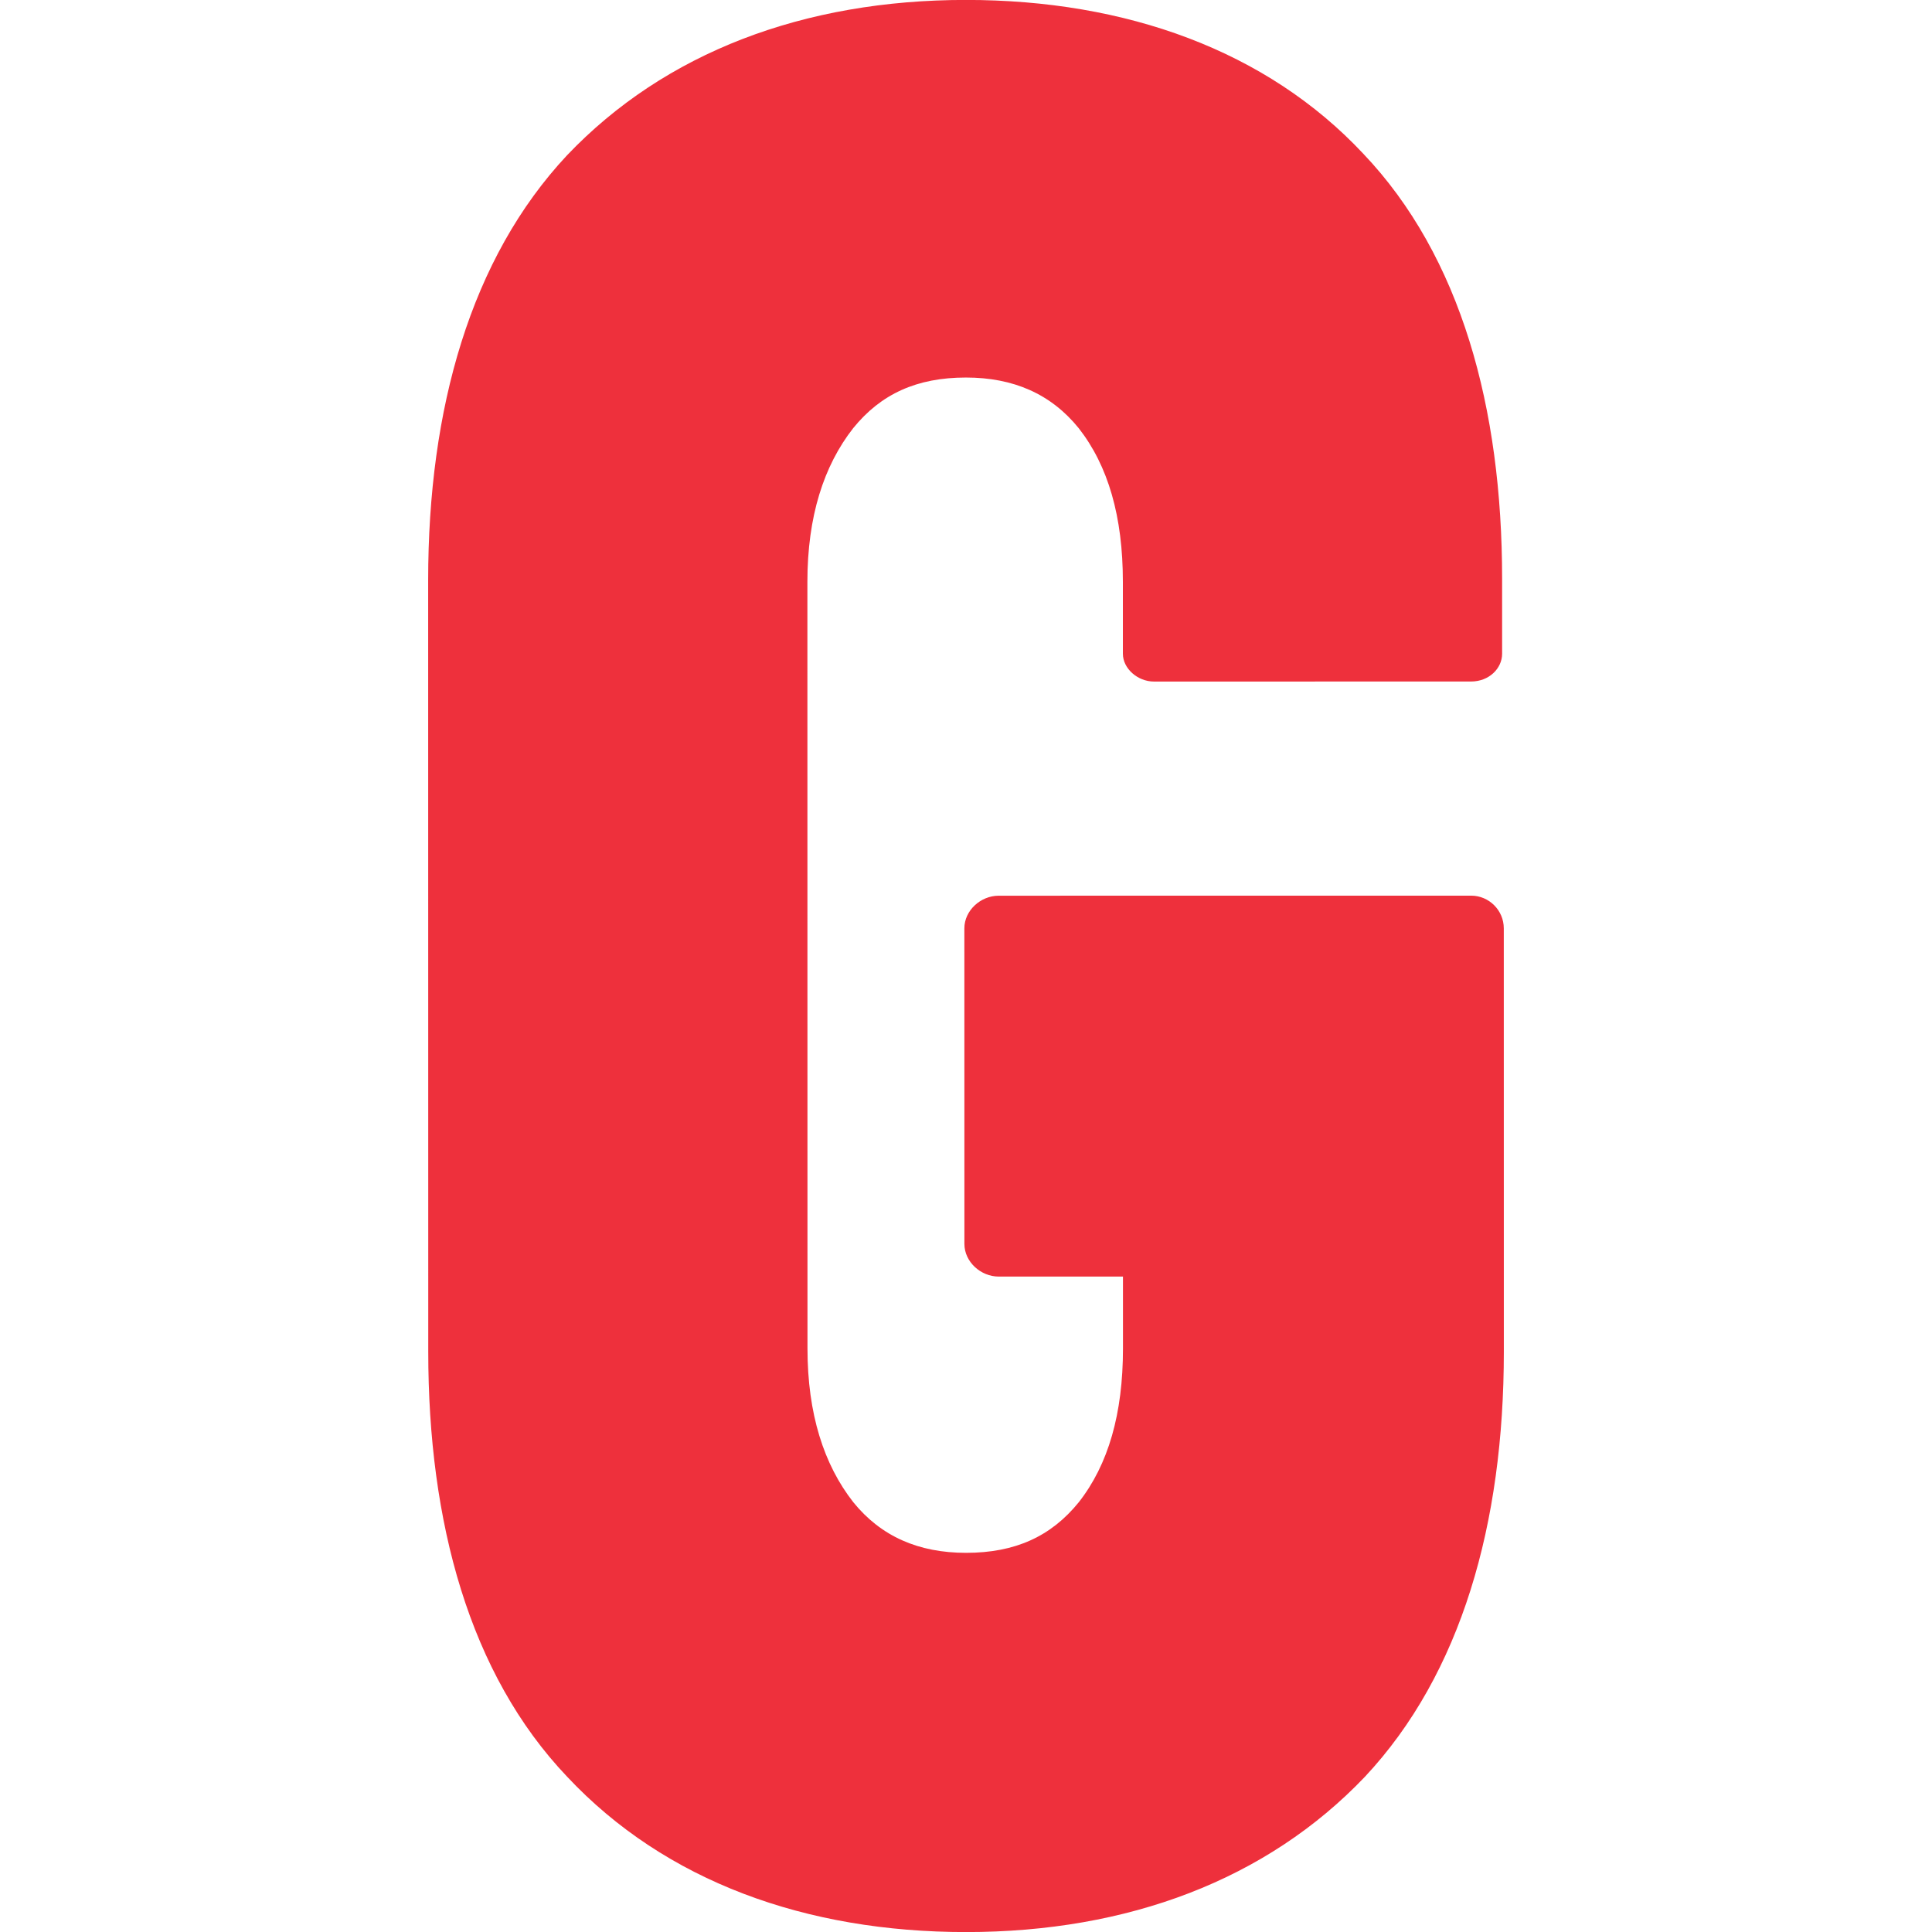
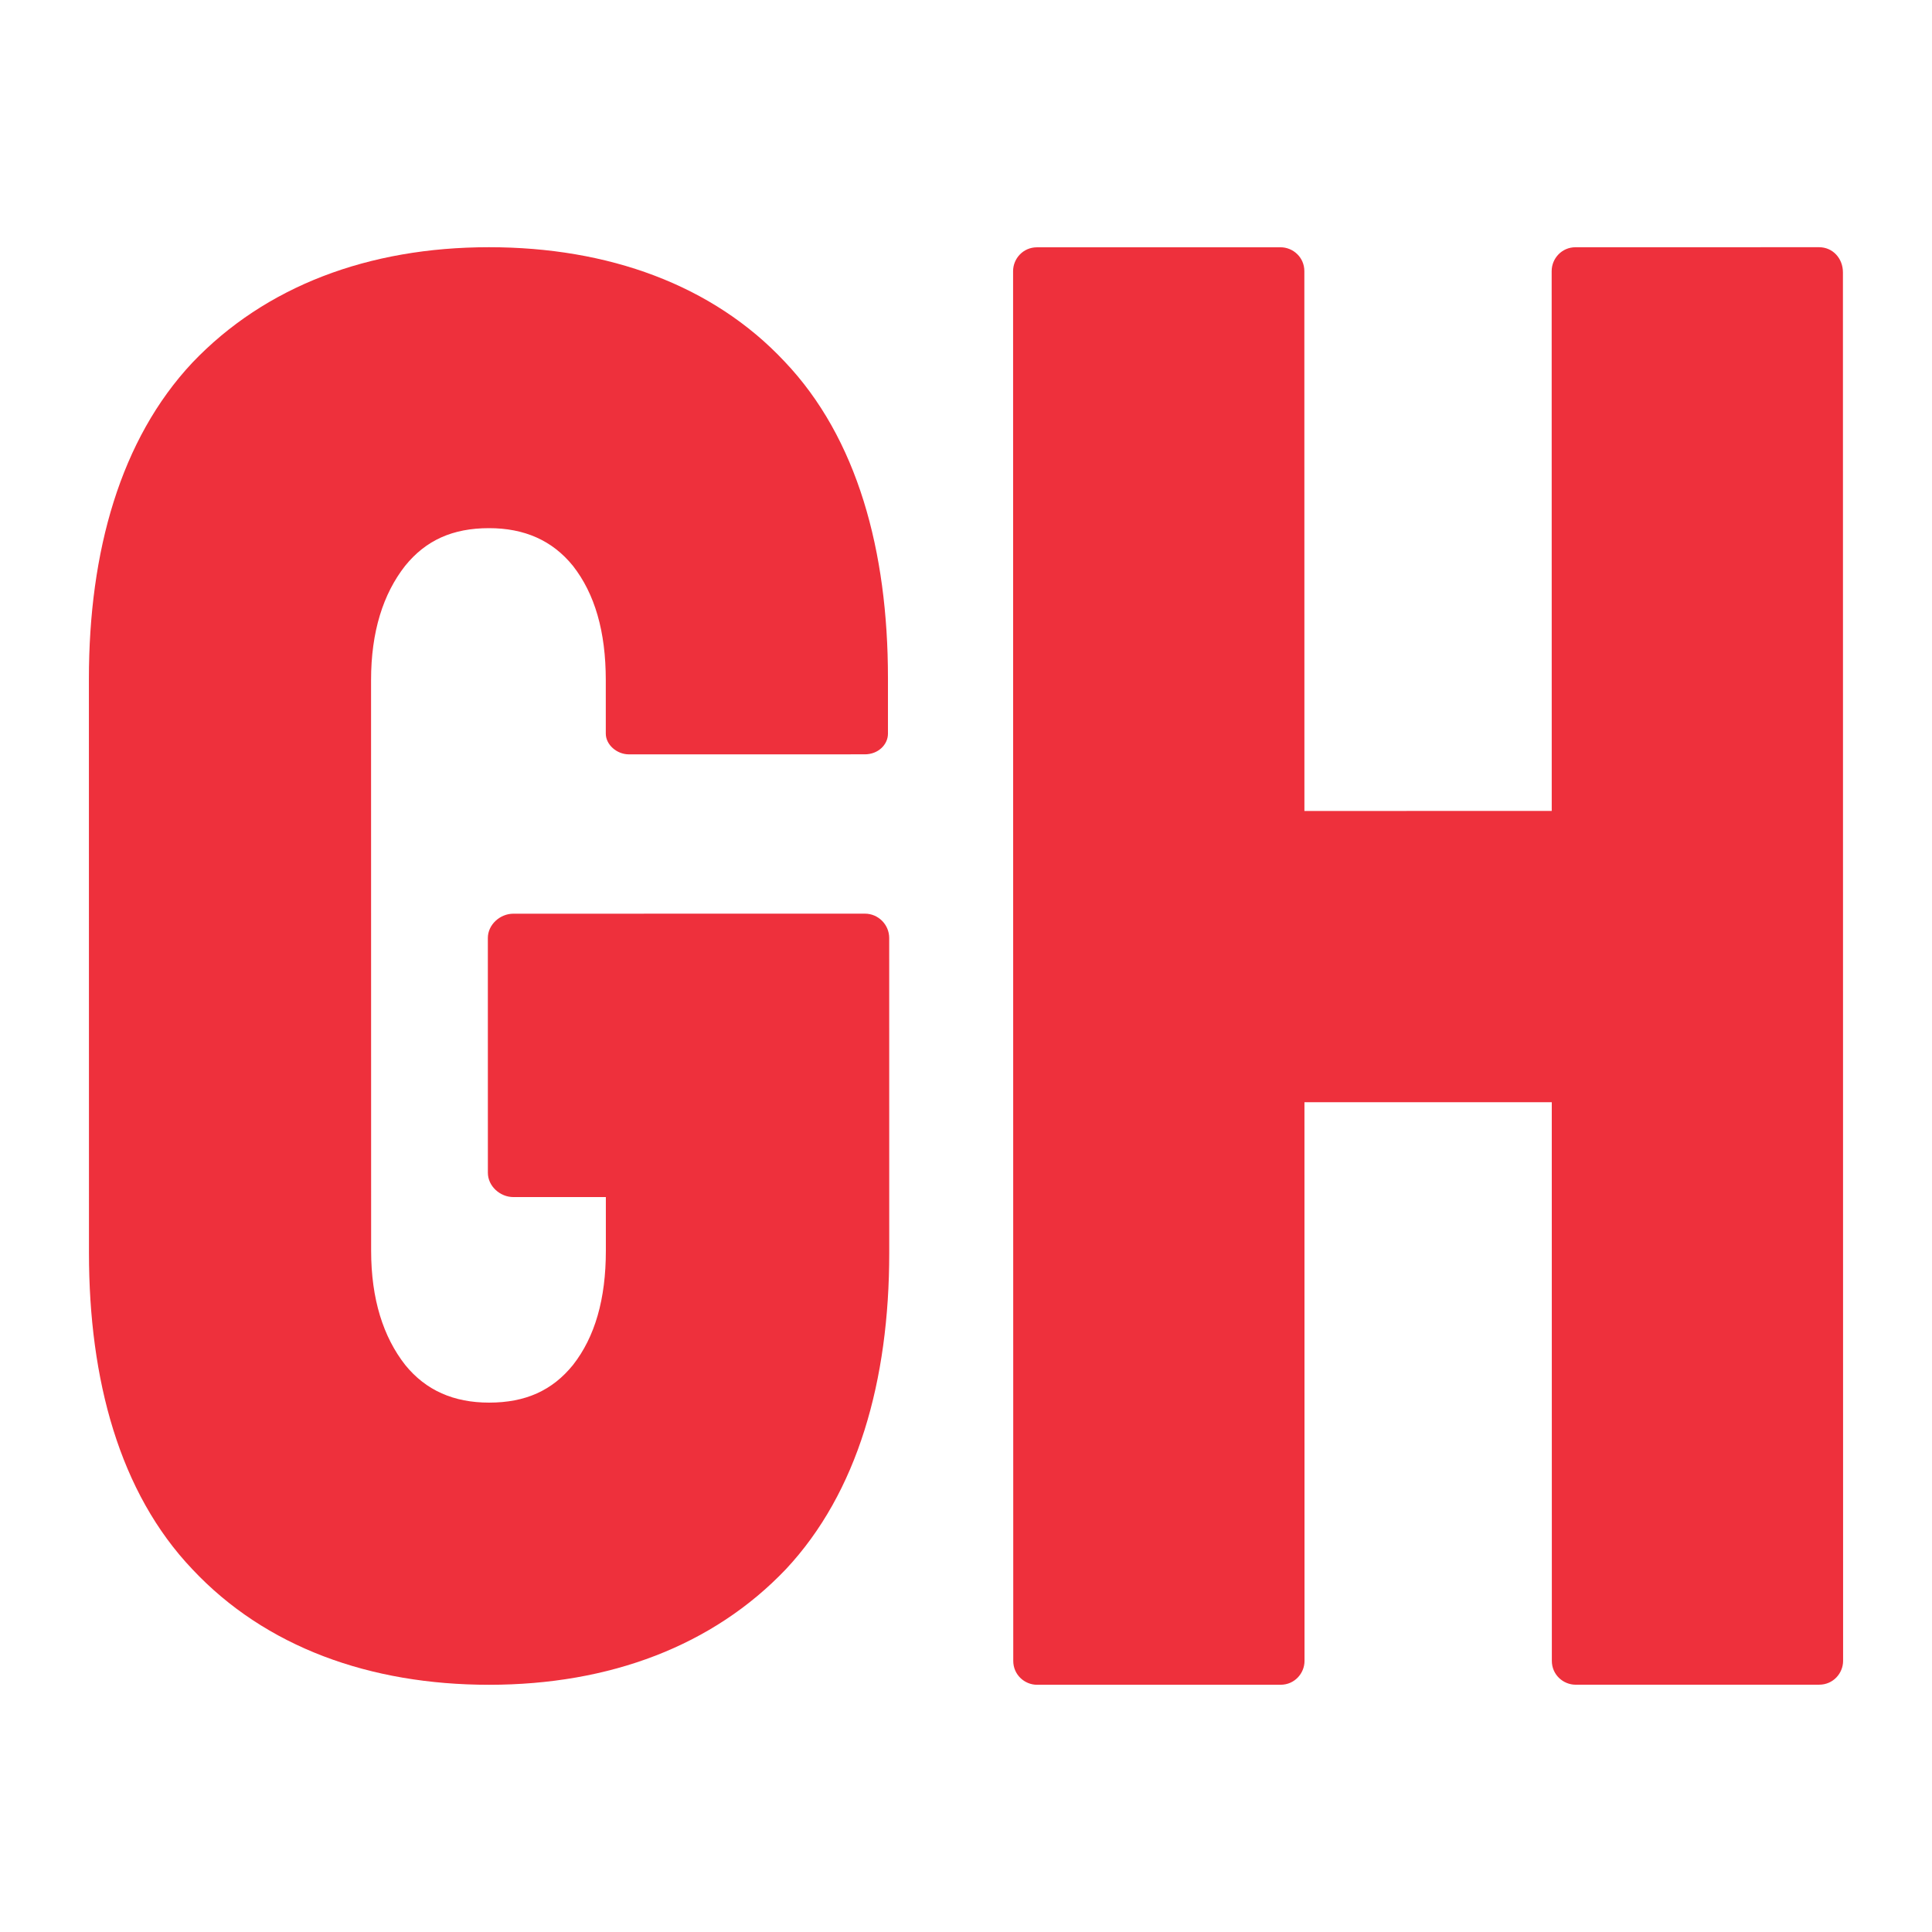
<svg xmlns="http://www.w3.org/2000/svg" width="100%" height="100%" viewBox="0 0 500 500" version="1.1" xml:space="preserve" style="fill-rule:evenodd;clip-rule:evenodd;stroke-linejoin:round;stroke-miterlimit:1.414;">
-   <g transform="matrix(4.23041,-0.000518579,0.000518579,4.23041,2.77522,-1128.66)">
-     <path d="M58.4,266.8C48.5,266.8 40,270 34,276.3C28.1,282.6 25.5,291.8 25.5,302.3L25.5,349.5C25.5,359.9 28,369.2 34,375.5C40,381.9 48.6,385 58.4,385C68.3,385 76.8,381.8 82.8,375.5C88.7,369.2 91.3,360 91.3,349.5L91.3,345L91.3,343.8L91.3,328.9L91.3,323.6C91.3,322.5 90.4,321.6 89.3,321.6L60.4,321.6C59.3,321.6 58.3,322.5 58.3,323.6L58.3,342.9C58.3,344 59.3,344.9 60.4,344.9L68,344.9L68,349.3C68,353.3 67.1,356.4 65.3,358.7C63.6,360.8 61.4,361.8 58.4,361.8C55.5,361.8 53.2,360.8 51.5,358.7C49.7,356.4 48.7,353.3 48.7,349.3L48.7,345L48.7,321.7L48.7,302.4C48.7,298.4 49.7,295.3 51.5,293C53.2,290.9 55.4,289.9 58.4,289.9C61.3,289.9 63.6,290.9 65.3,293C67.1,295.3 68,298.4 68,302.4L68,306.8C68,307.7 68.9,308.5 69.9,308.5L89.3,308.5C90.4,308.5 91.2,307.7 91.2,306.8L91.2,302.2C91.2,291.8 88.7,282.5 82.7,276.2C76.8,269.9 68.2,266.8 58.4,266.8" style="fill:rgb(238,48,60);fill-rule:nonzero;" />
+   <g transform="matrix(1,0,0,1,12.1875,26)">
+     <g transform="matrix(3.14757,-0.000385841,0.000385841,3.14757,-69.5613,-801.771)">
+       <path d="M58.4,266.8C48.5,266.8 40,270 34,276.3C28.1,282.6 25.5,291.8 25.5,302.3L25.5,349.5C25.5,359.9 28,369.2 34,375.5C40,381.9 48.6,385 58.4,385C68.3,385 76.8,381.8 82.8,375.5C88.7,369.2 91.3,360 91.3,349.5L91.3,345L91.3,343.8L91.3,328.9L91.3,323.6C91.3,322.5 90.4,321.6 89.3,321.6L60.4,321.6C59.3,321.6 58.3,322.5 58.3,323.6L58.3,342.9C58.3,344 59.3,344.9 60.4,344.9L68,344.9L68,349.3C68,353.3 67.1,356.4 65.3,358.7C63.6,360.8 61.4,361.8 58.4,361.8C55.5,361.8 53.2,360.8 51.5,358.7C49.7,356.4 48.7,353.3 48.7,349.3L48.7,345L48.7,321.7L48.7,302.4C48.7,298.4 49.7,295.3 51.5,293C53.2,290.9 55.4,289.9 58.4,289.9C61.3,289.9 63.6,290.9 65.3,293C67.1,295.3 68,298.4 68,302.4L68,306.8C68,307.7 68.9,308.5 69.9,308.5L89.3,308.5C90.4,308.5 91.2,307.7 91.2,306.8L91.2,302.2C91.2,291.8 88.7,282.5 82.7,276.2C76.8,269.9 68.2,266.8 58.4,266.8" style="fill:rgb(238,48,60);fill-rule:nonzero;" />
+     </g>
+     <g transform="matrix(3.24905,-0.000398281,0.000398281,3.24905,-892.475,-834.551)">
+       <path d="M415.8,268.6L396.4,268.6C395.3,268.6 394.5,269.5 394.5,270.5L394.5,313.5L374.8,313.5L374.8,270.5C374.8,269.4 373.9,268.6 372.9,268.6L353.5,268.6C352.4,268.6 351.6,269.5 351.6,270.5L351.6,381.2C351.6,382.3 352.5,383.1 353.5,383.1L372.9,383.1C374,383.1 374.8,382.2 374.8,381.2L374.8,336.7L394.5,336.7L394.5,381.2C394.5,382.3 395.4,383.1 396.4,383.1L415.8,383.1C416.9,383.1 417.7,382.2 417.7,381.2L417.7,270.6C417.7,269.5 416.9,268.6 415.8,268.6" style="fill:rgb(238,48,60);fill-rule:nonzero;" />
+     </g>
  </g>
</svg>
